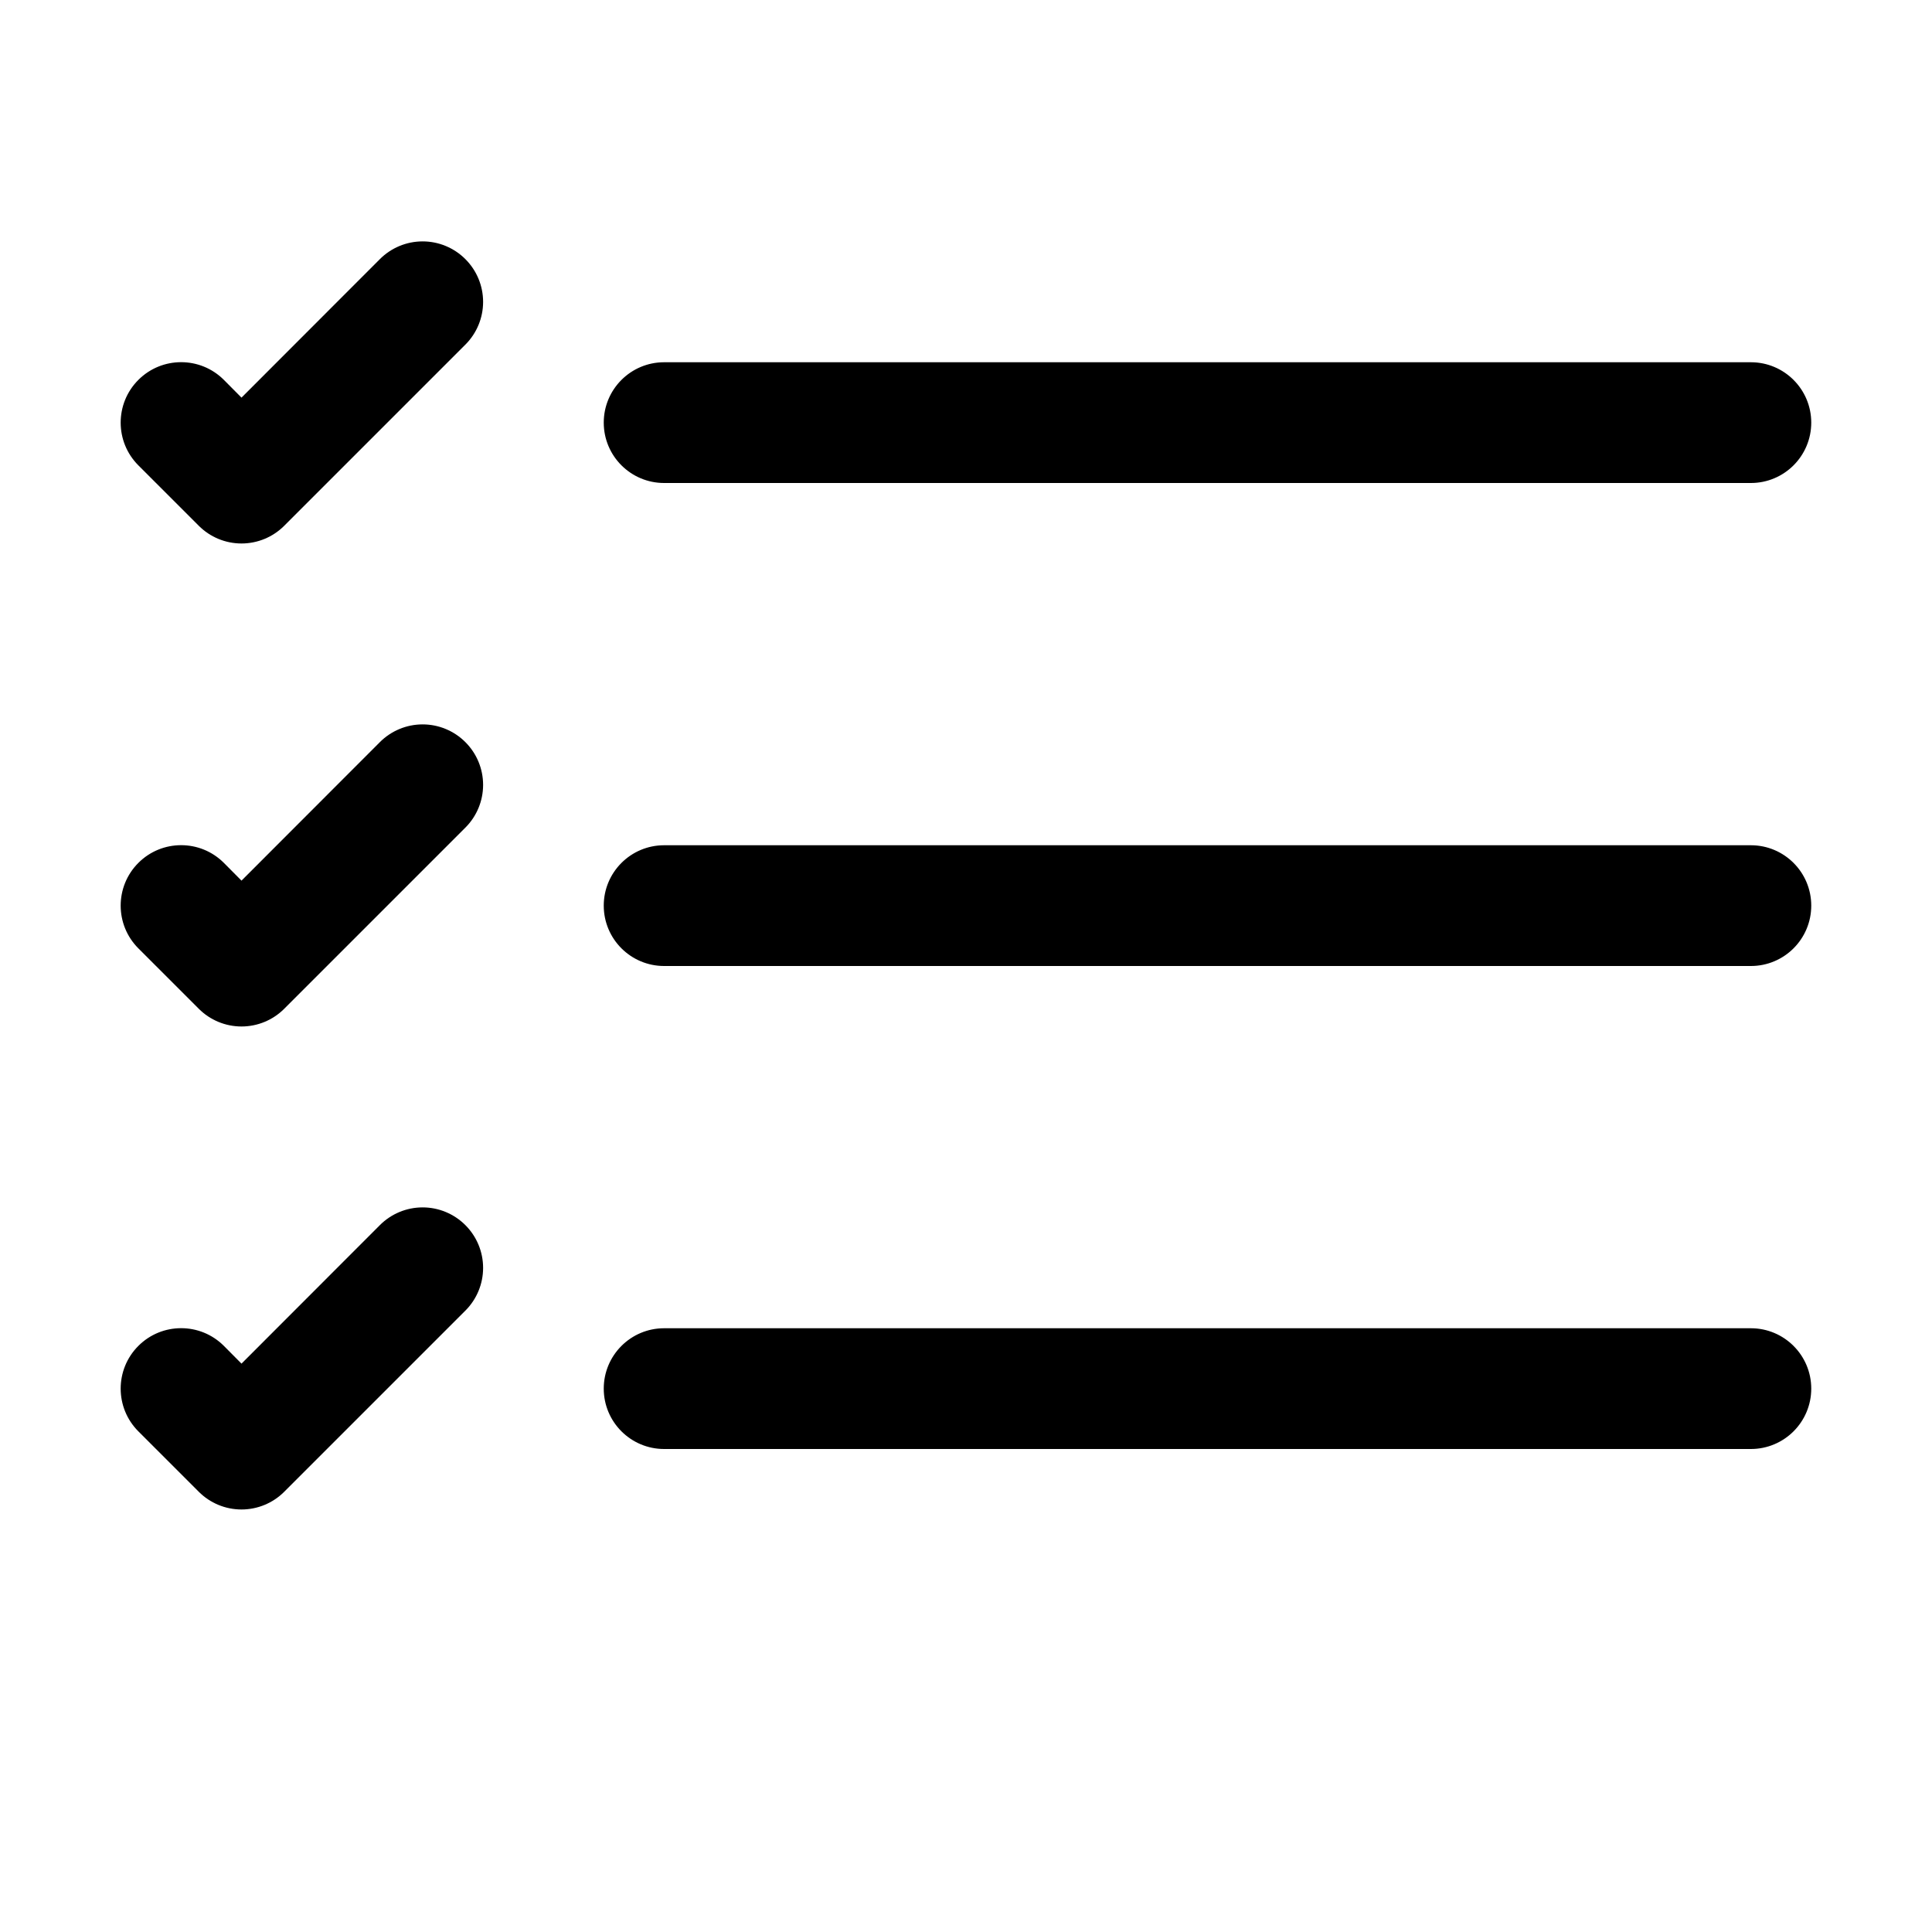
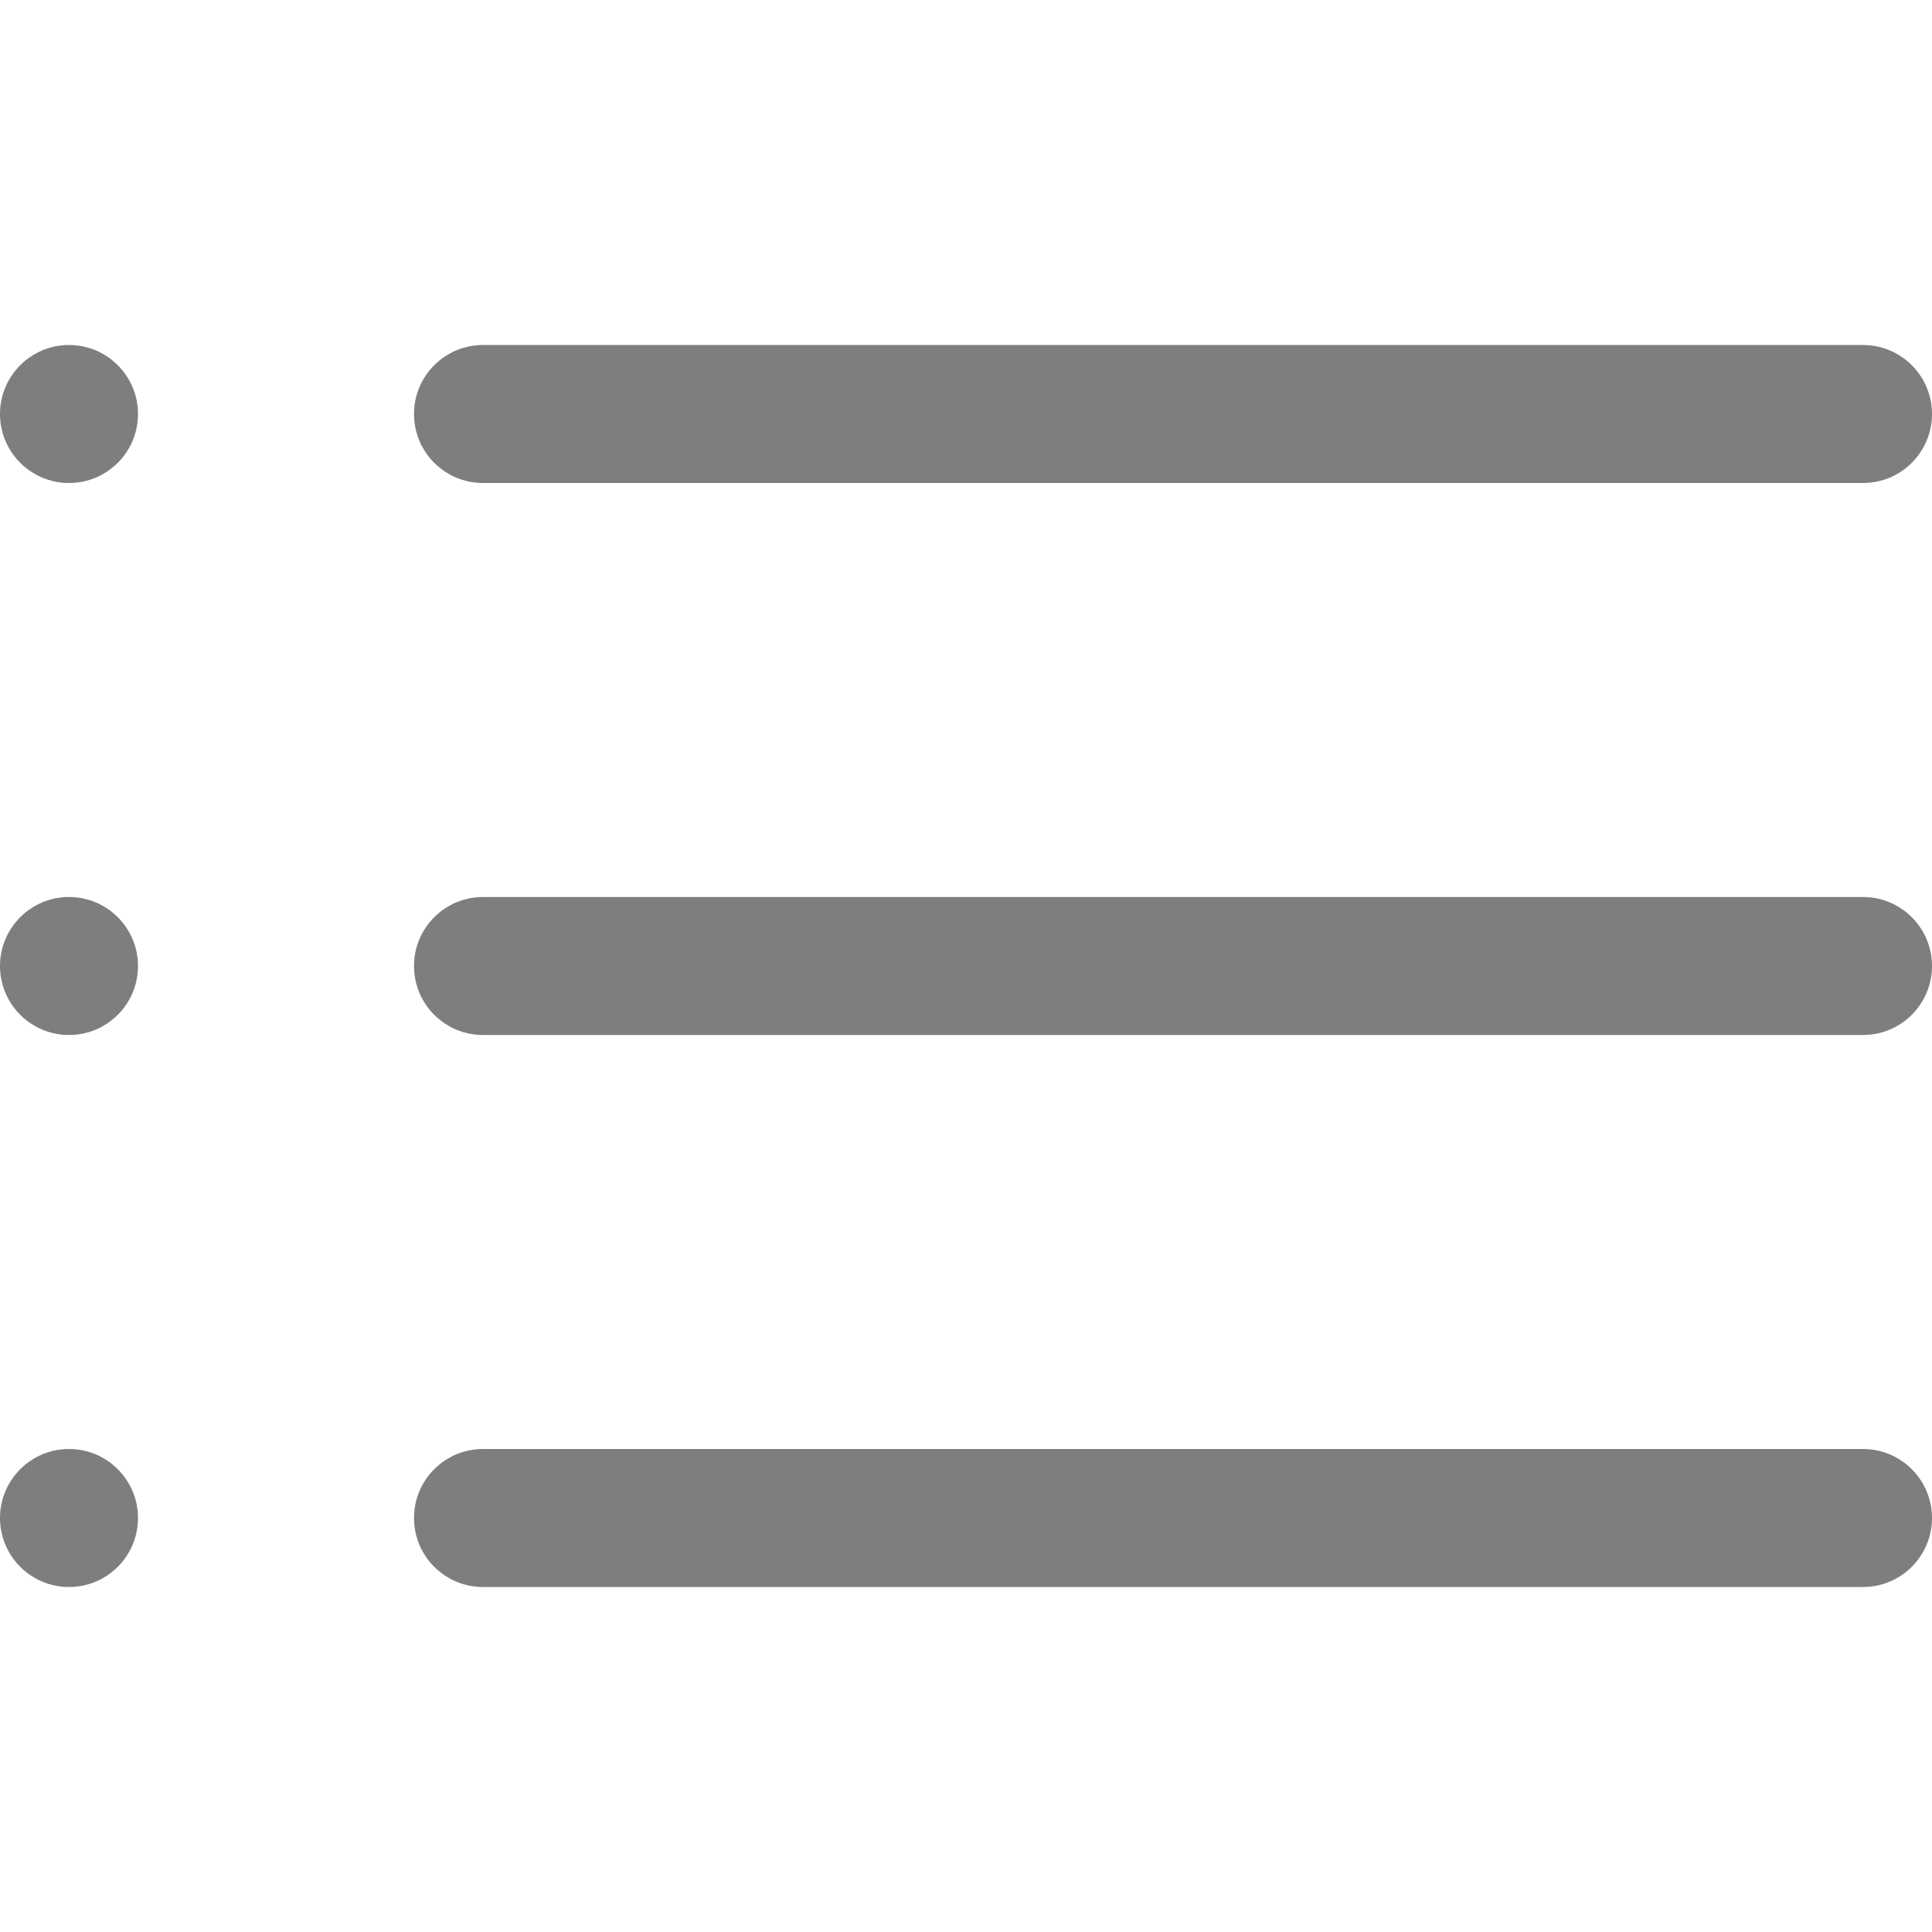
- <svg xmlns="http://www.w3.org/2000/svg" width="16" height="16" fill="currentColor" class="bi bi-list-check" viewBox="0 0 16 16">
-   <path fill-rule="evenodd" d="M5 11.5a.5.5 0 0 1 .5-.5h9a.5.5 0 0 1 0 1h-9a.5.5 0 0 1-.5-.5m0-4a.5.5 0 0 1 .5-.5h9a.5.5 0 0 1 0 1h-9a.5.5 0 0 1-.5-.5m0-4a.5.5 0 0 1 .5-.5h9a.5.5 0 0 1 0 1h-9a.5.5 0 0 1-.5-.5M3.854 2.146a.5.5 0 0 1 0 .708l-1.5 1.5a.5.5 0 0 1-.708 0l-.5-.5a.5.5 0 1 1 .708-.708L2 3.293l1.146-1.147a.5.5 0 0 1 .708 0m0 4a.5.5 0 0 1 0 .708l-1.5 1.5a.5.5 0 0 1-.708 0l-.5-.5a.5.5 0 1 1 .708-.708L2 7.293l1.146-1.147a.5.5 0 0 1 .708 0m0 4a.5.5 0 0 1 0 .708l-1.5 1.5a.5.5 0 0 1-.708 0l-.5-.5a.5.5 0 0 1 .708-.708l.146.147 1.146-1.147a.5.5 0 0 1 .708 0" />
+ <svg xmlns="http://www.w3.org/2000/svg" width="800px" height="800px" viewBox="0 -5 28 28" version="1.1" fill="#000000">
+   <g id="SVGRepo_bgCarrier" stroke-width="0" />
+   <g id="SVGRepo_tracerCarrier" stroke-linecap="round" stroke-linejoin="round" />
+   <g id="SVGRepo_iconCarrier">
+     <defs> </defs>
+     <g id="Page-1" stroke="none" stroke-width="1" fill="none" fill-rule="evenodd">
+       <g id="Icon-Set" transform="translate(-206, -626)" fill="#7e7e7e">
+         <path d="M207,626 C206.448,626 206,626.448 206,627 C206,627.553 206.448,628 207,628 C207.552,628 208,627.553 208,627 C208,626.448 207.552,626 207,626 L207,626 Z M233,634 L213,634 C212.448,634 212,634.448 212,635 C212,635.553 212.448,636 213,636 L233,636 C233.552,636 234,635.553 234,635 C234,634.448 233.552,634 233,634 L233,634 Z M233,642 L213,642 C212.448,642 212,642.448 212,643 C212,643.553 212.448,644 213,644 L233,644 C233.552,644 234,643.553 234,643 C234,642.448 233.552,642 233,642 L233,642 Z M207,634 C206.448,634 206,634.448 206,635 C206,635.553 206.448,636 207,636 C207.552,636 208,635.553 208,635 C208,634.448 207.552,634 207,634 L207,634 Z M207,642 C206.448,642 206,642.448 206,643 C206,643.553 206.448,644 207,644 C207.552,644 208,643.553 208,643 C208,642.448 207.552,642 207,642 L207,642 Z M213,628 L233,628 C233.552,628 234,627.553 234,627 C234,626.448 233.552,626 233,626 L213,626 C212.448,626 212,626.448 212,627 C212,627.553 212.448,628 213,628 L213,628 Z" id="list"> </path>
+       </g>
+     </g>
+   </g>
</svg>
